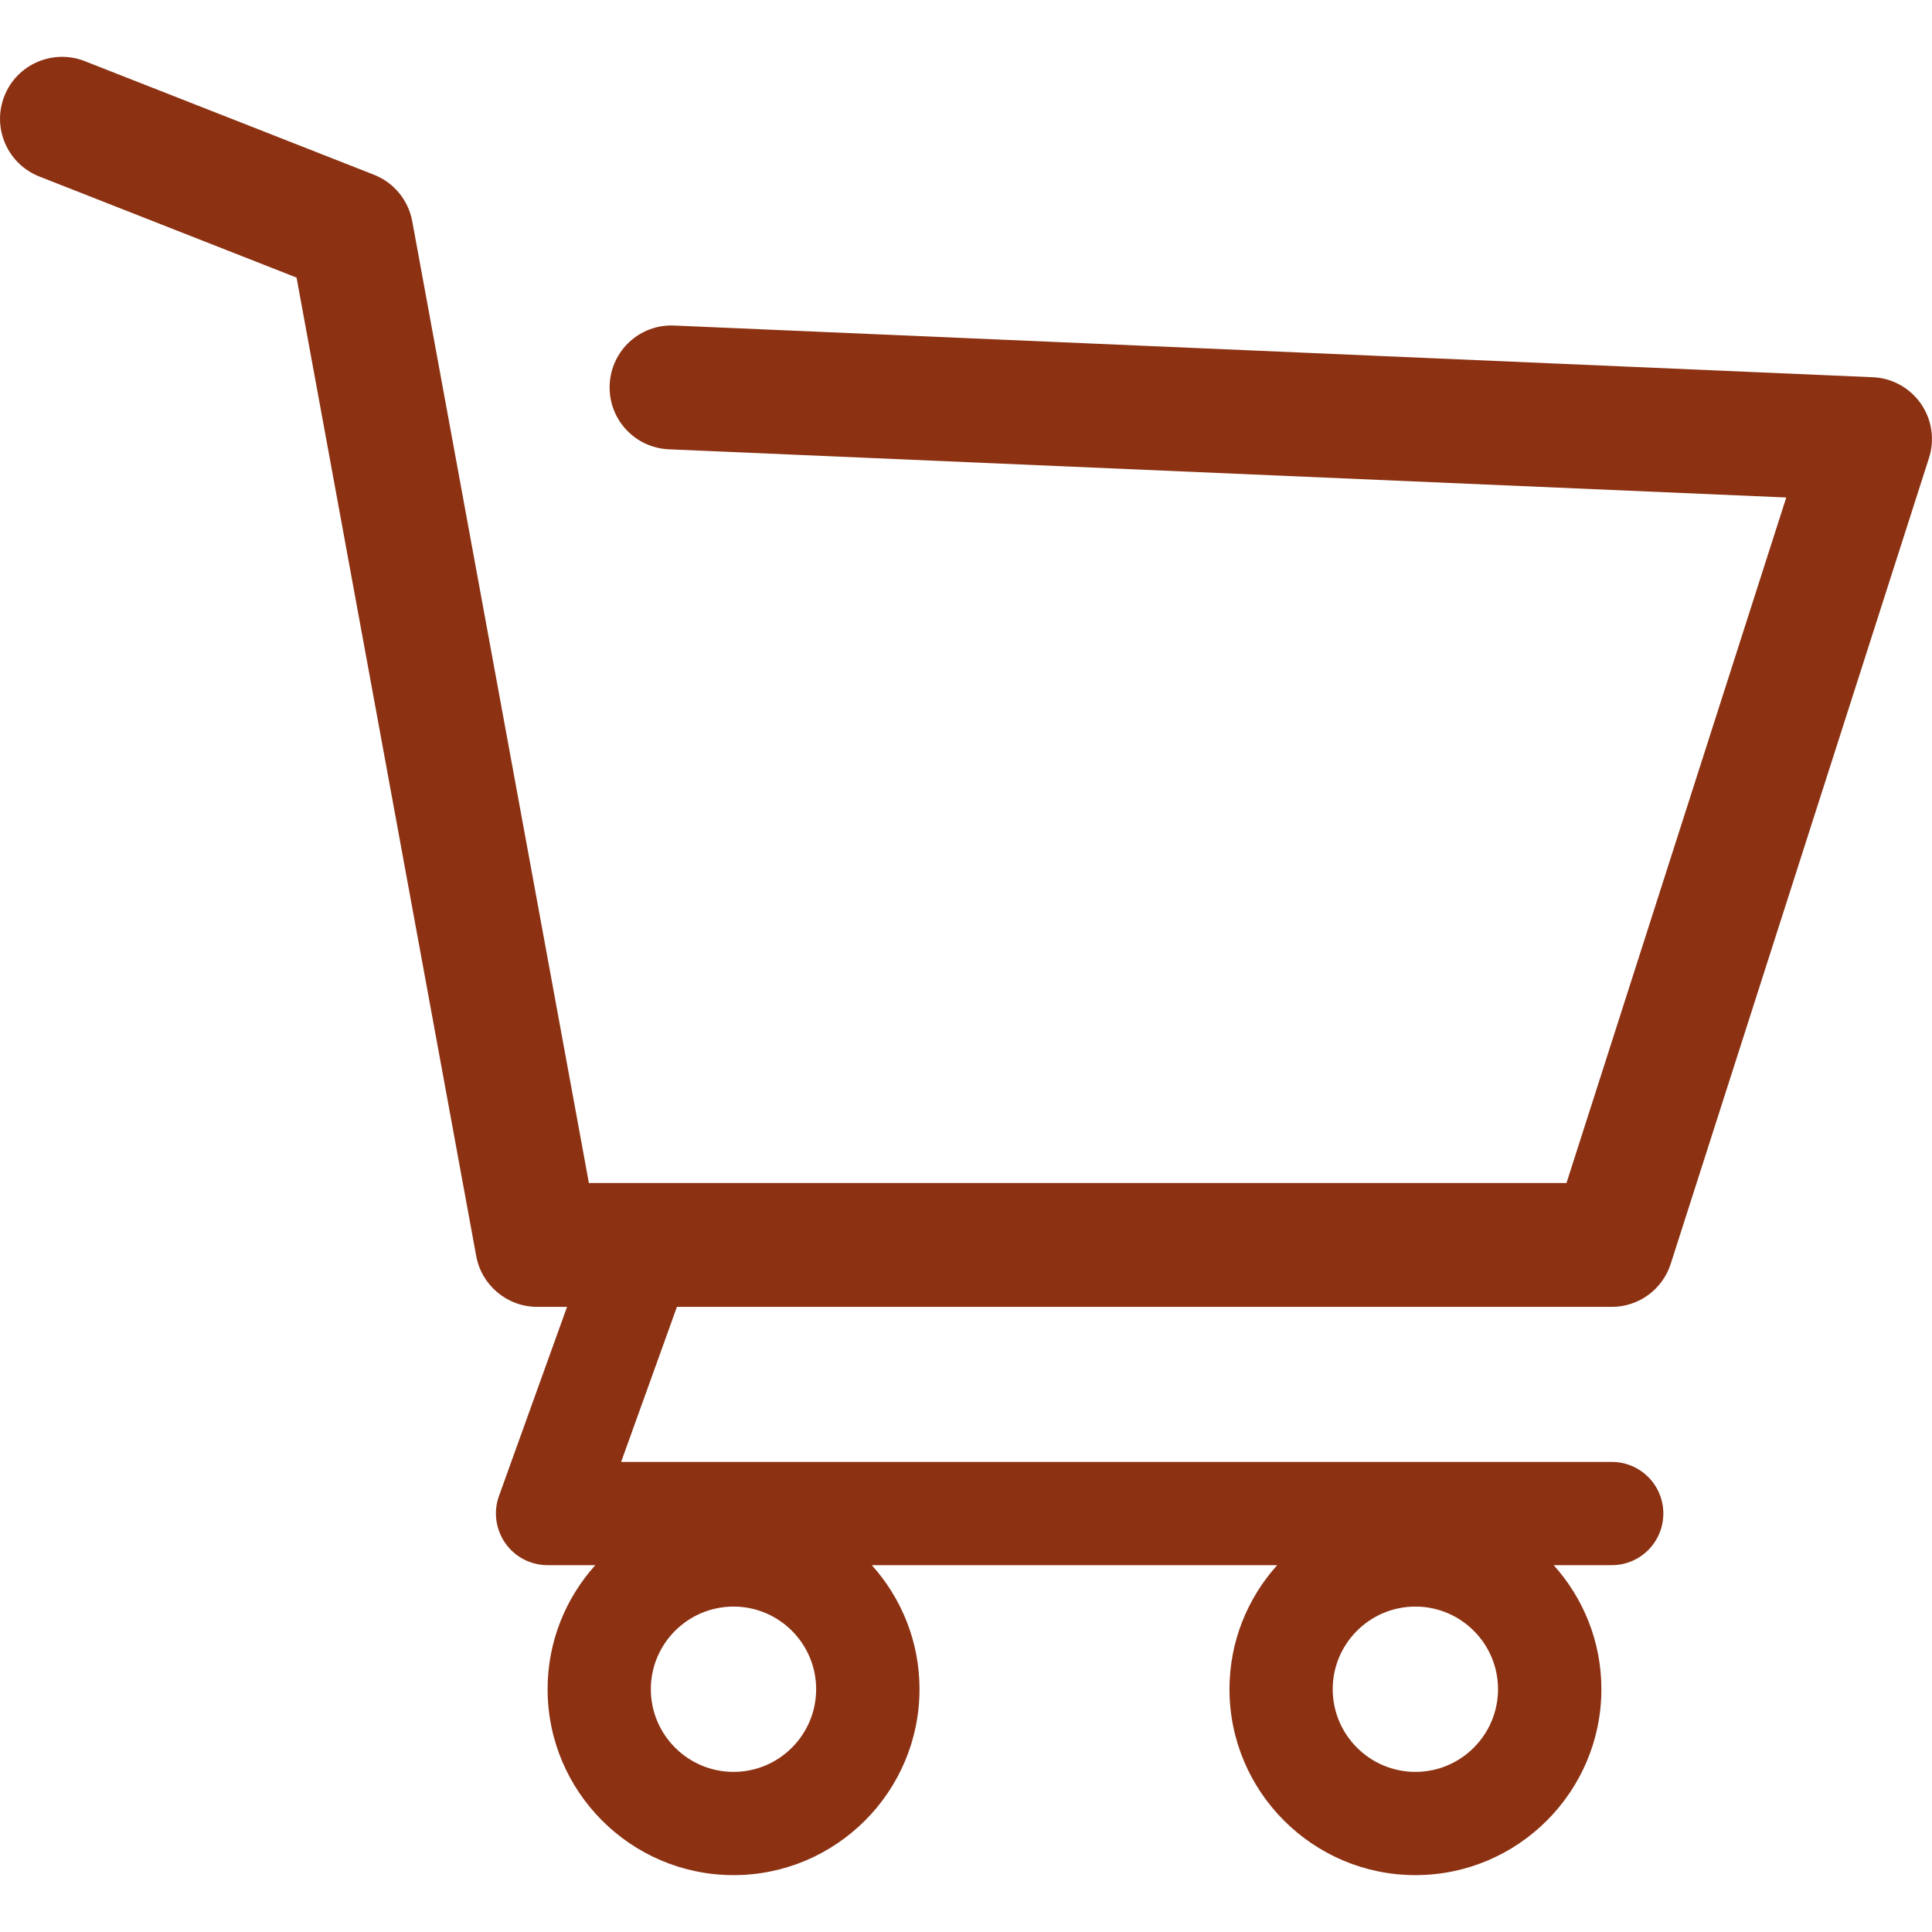
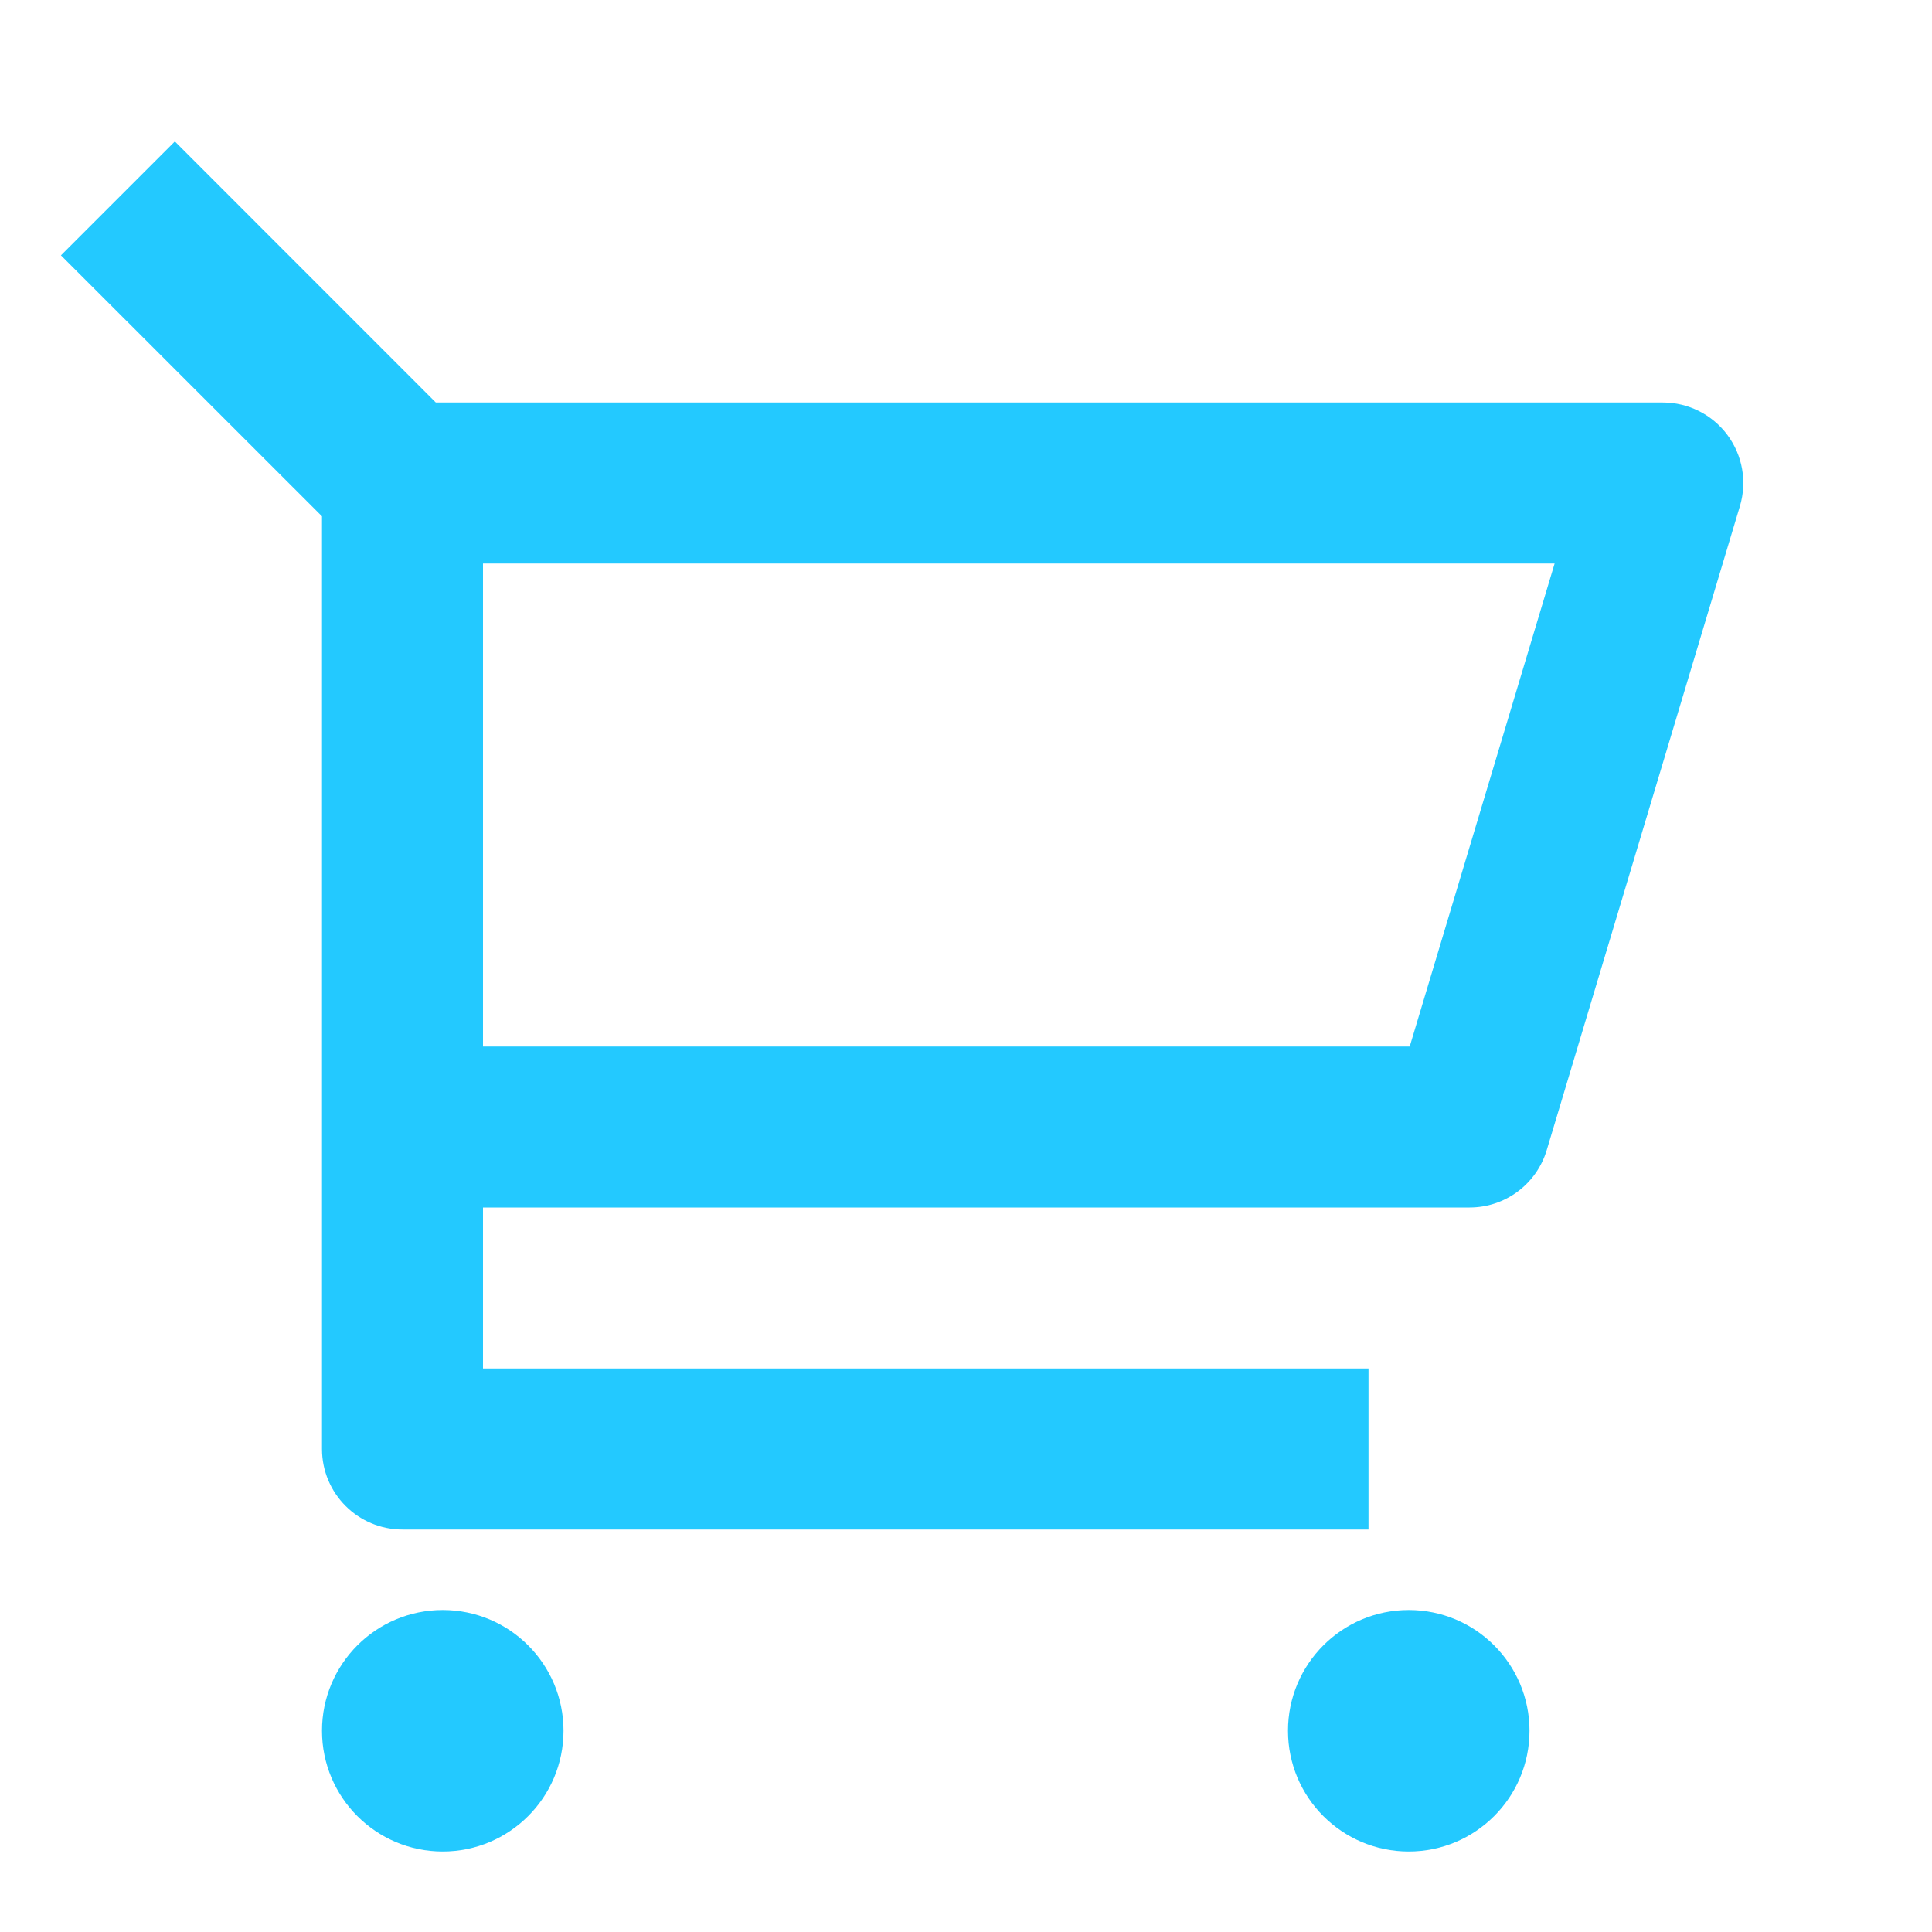
- <svg xmlns="http://www.w3.org/2000/svg" width="16" height="16" viewBox="0 0 16 16" fill="none">
-   <path d="M15.908 3.343C15.816 3.212 15.669 3.13 15.509 3.124L5.584 2.696C5.299 2.683 5.061 2.903 5.049 3.187C5.037 3.47 5.256 3.709 5.54 3.721L14.793 4.12L12.973 9.797H4.877L3.414 1.832C3.382 1.658 3.262 1.512 3.097 1.447L0.701 0.506C0.437 0.403 0.139 0.533 0.036 0.796C-0.068 1.06 0.062 1.358 0.326 1.462L2.456 2.299L3.944 10.403C3.989 10.646 4.202 10.823 4.449 10.823H4.696L4.132 12.39C4.085 12.521 4.105 12.666 4.185 12.78C4.265 12.895 4.396 12.962 4.535 12.962H4.93C4.685 13.235 4.535 13.594 4.535 13.989C4.535 14.838 5.226 15.529 6.075 15.529C6.924 15.529 7.615 14.838 7.615 13.989C7.615 13.594 7.465 13.235 7.22 12.962H10.577C10.332 13.235 10.182 13.594 10.182 13.989C10.182 14.838 10.873 15.529 11.722 15.529C12.571 15.529 13.262 14.838 13.262 13.989C13.262 13.594 13.112 13.235 12.867 12.962H13.348C13.584 12.962 13.775 12.771 13.775 12.534C13.775 12.298 13.584 12.107 13.348 12.107H5.144L5.606 10.823H13.348C13.571 10.823 13.768 10.679 13.836 10.467L15.975 3.793C16.024 3.641 15.999 3.474 15.908 3.343ZM6.075 14.674C5.697 14.674 5.39 14.367 5.39 13.989C5.39 13.612 5.697 13.305 6.075 13.305C6.452 13.305 6.759 13.612 6.759 13.989C6.759 14.367 6.452 14.674 6.075 14.674ZM11.722 14.674C11.344 14.674 11.037 14.367 11.037 13.989C11.037 13.612 11.344 13.305 11.722 13.305C12.099 13.305 12.406 13.612 12.406 13.989C12.406 14.367 12.099 14.674 11.722 14.674Z" fill="#8C3213" />
+ <svg xmlns="http://www.w3.org/2000/svg" viewBox="0 0 24 24" width="24" height="24">
+   <path fill="none" d="M0 0h24v24H0z" />
+   <path d="M4 6.414L.757 3.172l1.415-1.415L5.414 5h15.242a1 1 0 0 1 .958 1.287l-2.4 8a1 1 0 0 1-.958.713H6v2h11v2H5a1 1 0 0 1-1-1V6.414zM6 7v6h11.512l1.8-6H6zm-.5 16a1.5 1.5 0 1 1 0-3 1.5 1.5 0 0 1 0 3zm12 0a1.5 1.5 0 1 1 0-3 1.5 1.5 0 0 1 0 3z" fill="rgba(35,201,255,1)" />
</svg>
